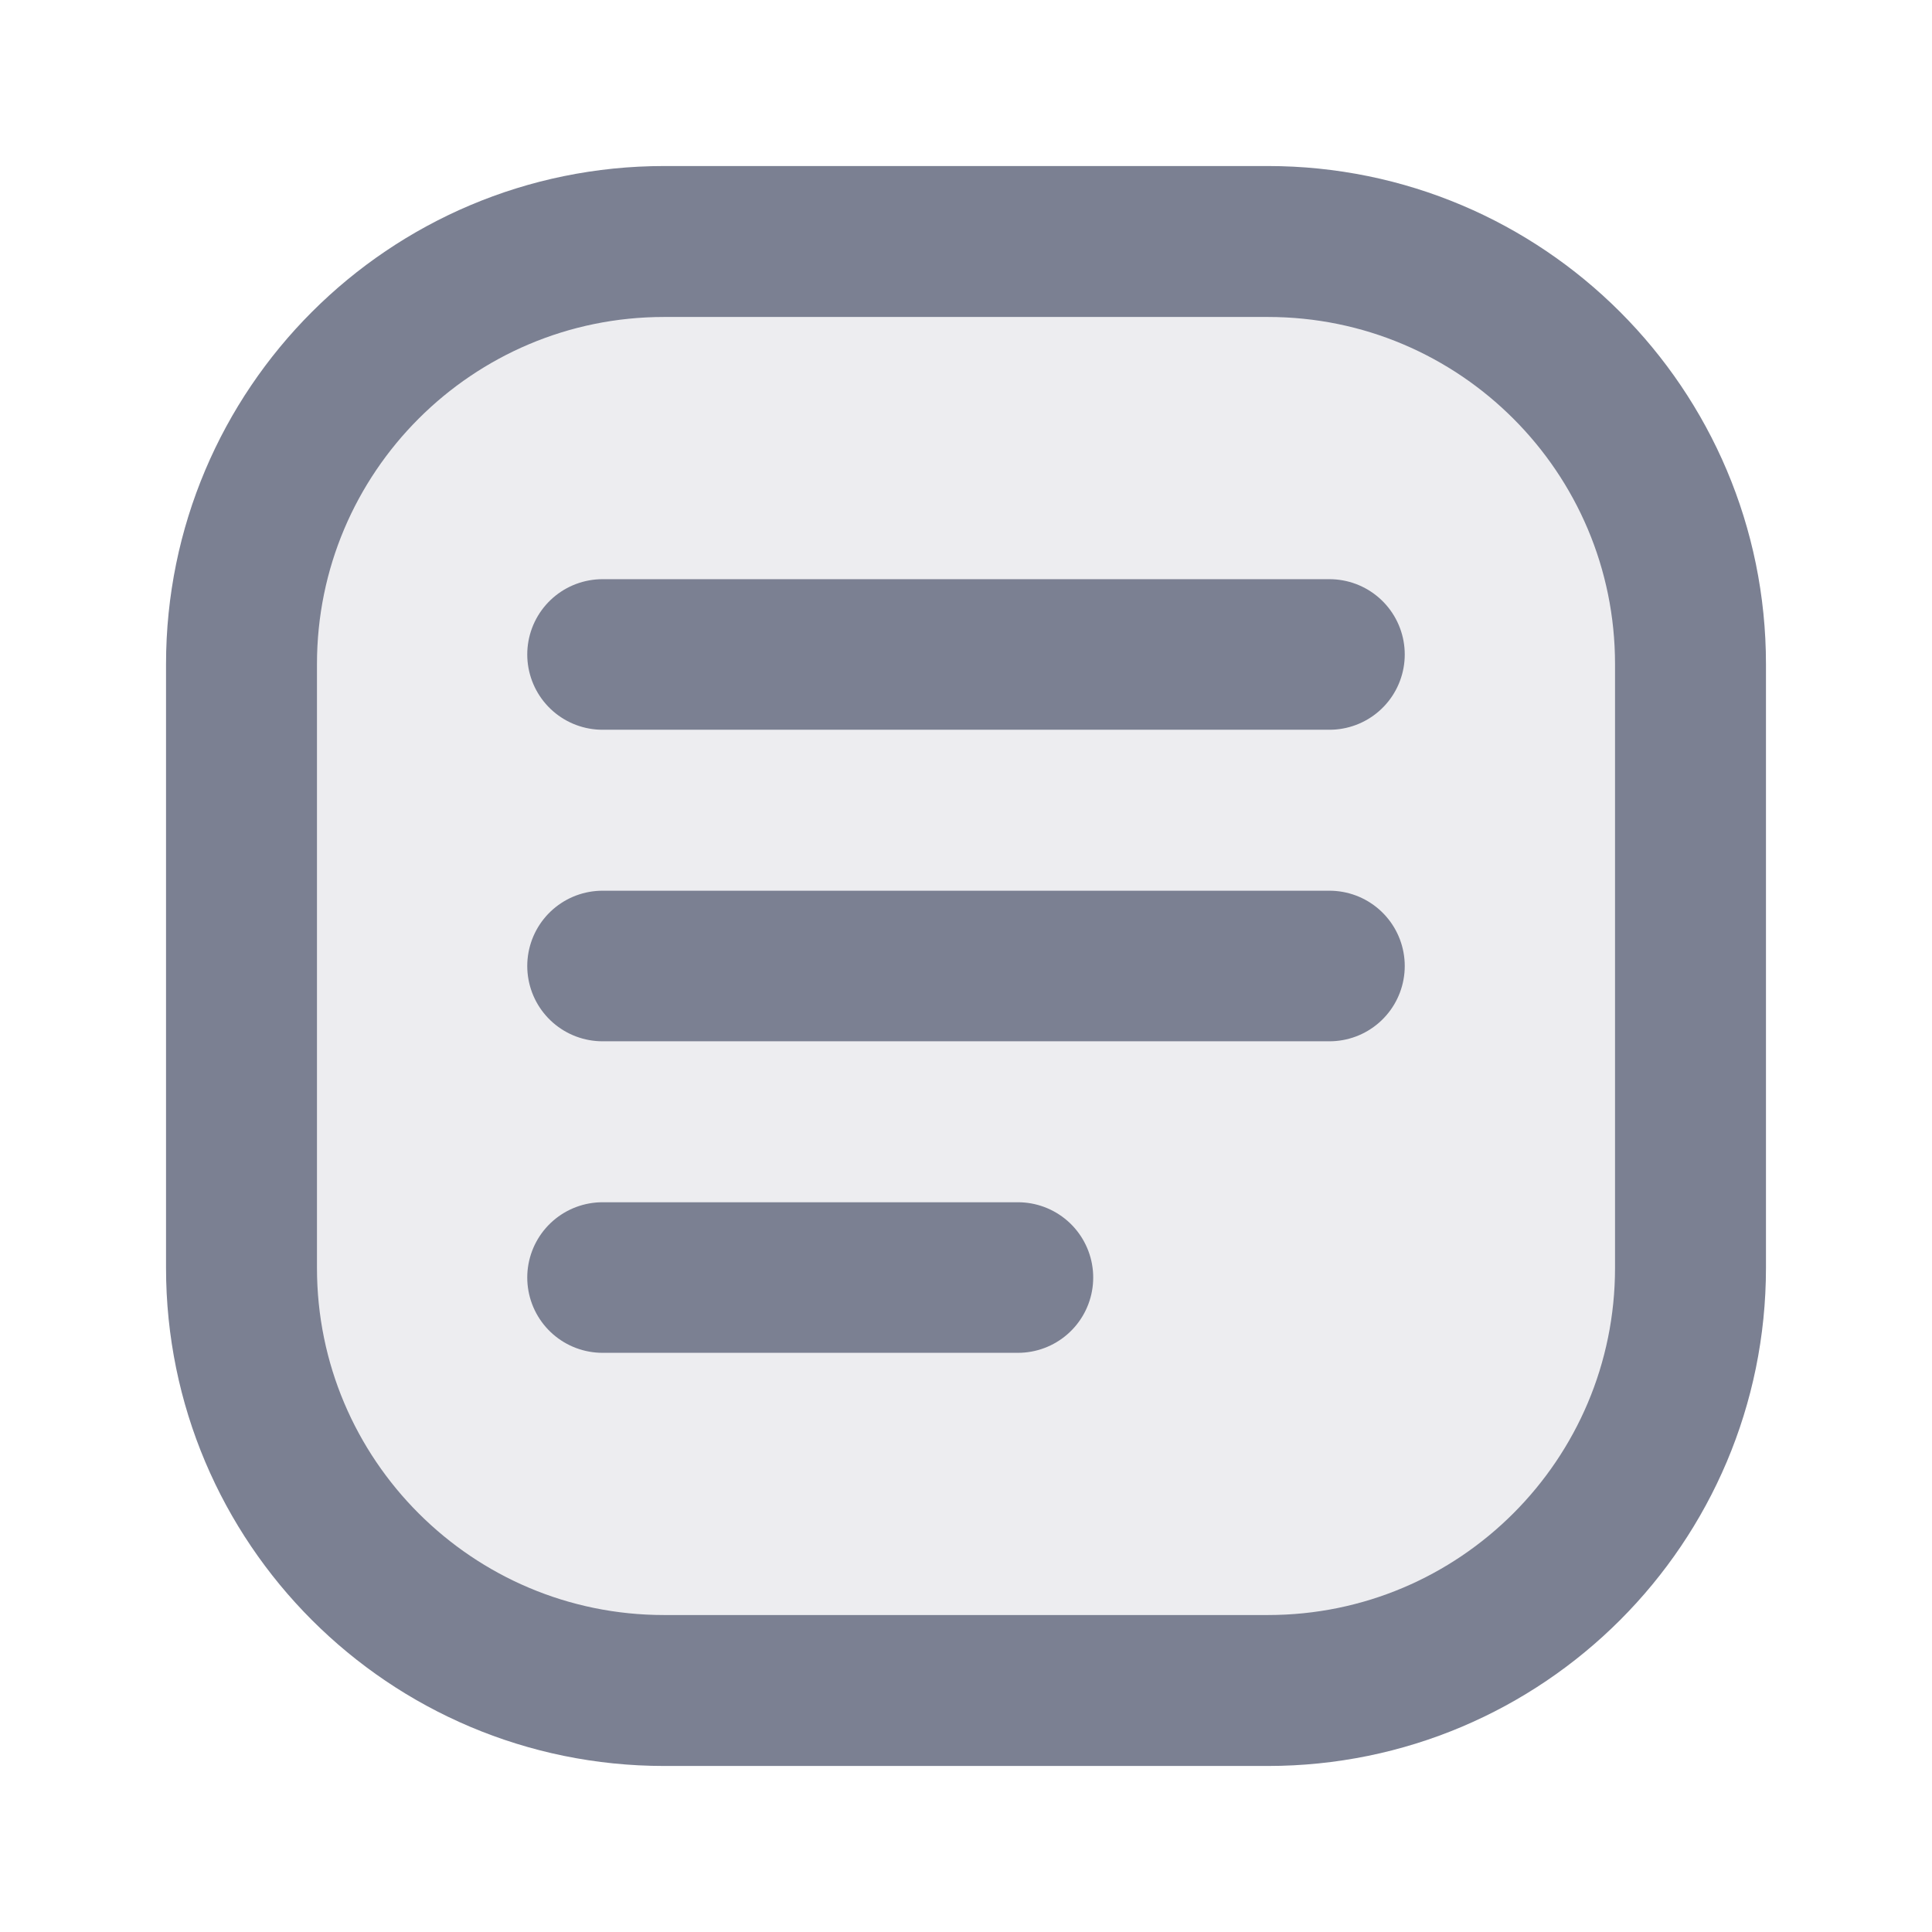
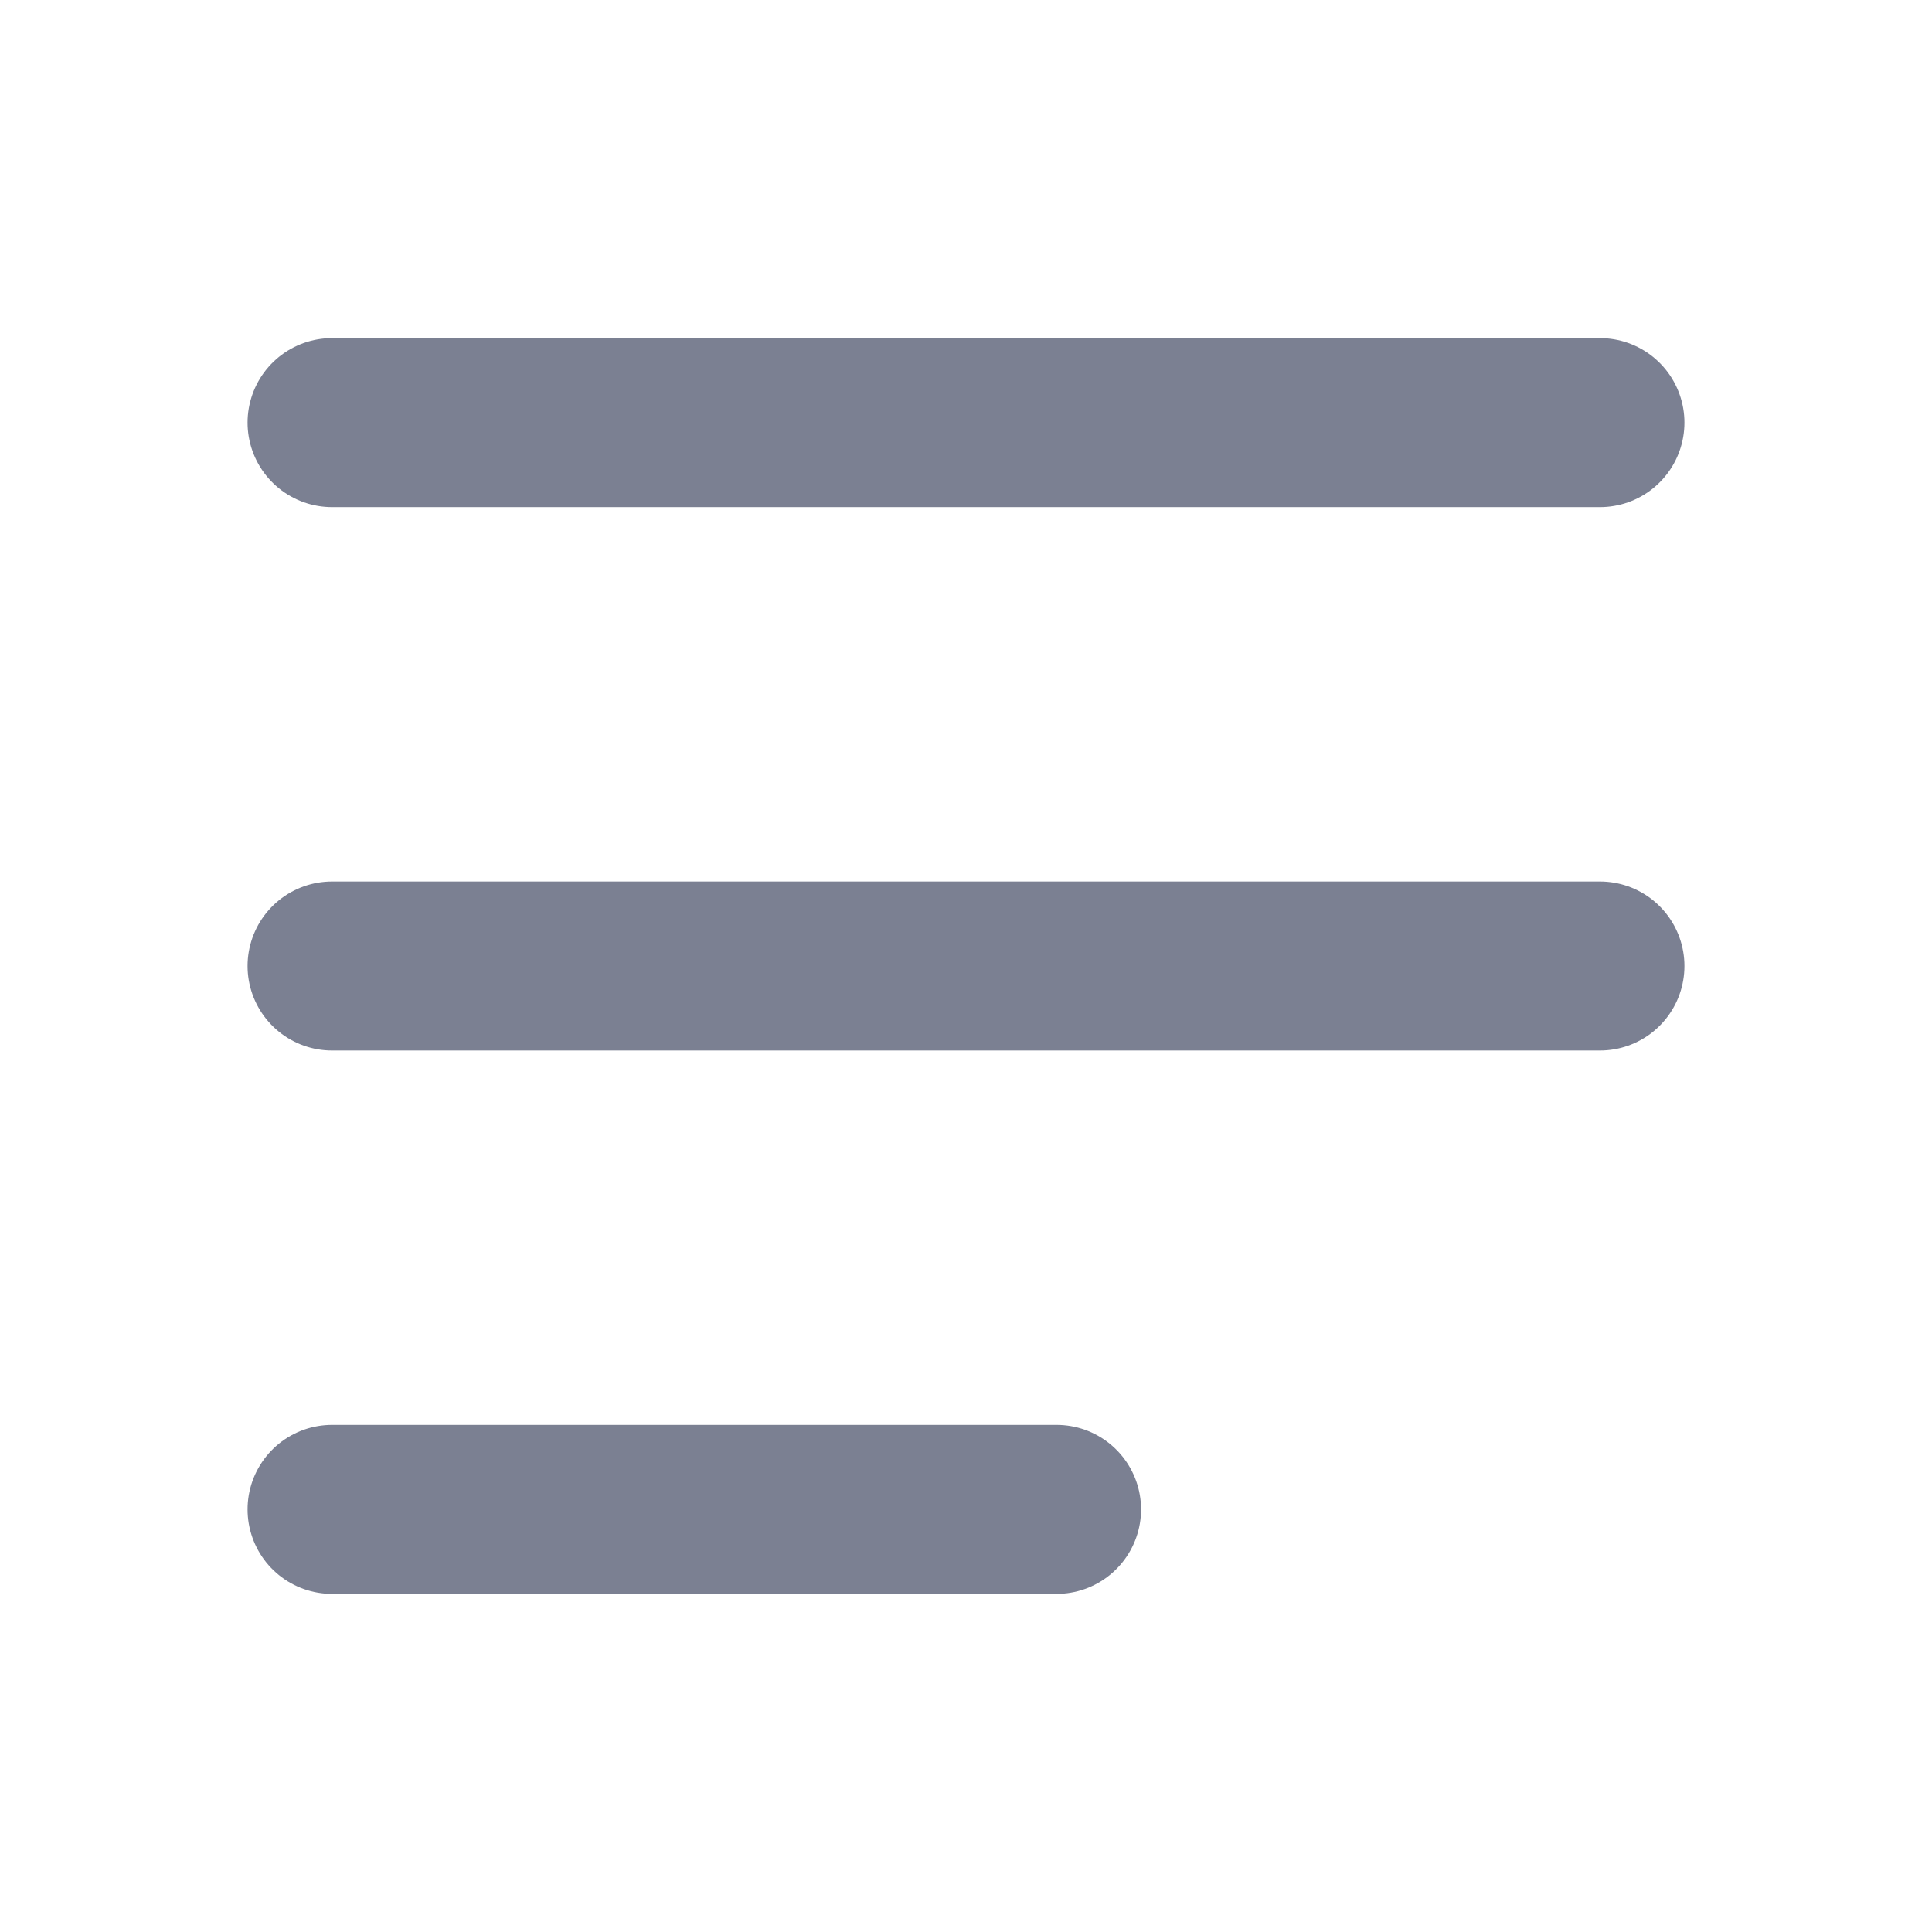
<svg xmlns="http://www.w3.org/2000/svg" width="16" height="16" viewBox="0 0 16 16">
  <g fill="none" stroke="#7b8092" stroke-width="1.25" stroke-linecap="round" stroke-linejoin="round">
-     <rect x="2" y="2" width="12" height="12" rx="3.5" fill="#7b8092" fill-opacity="0.14" />
-     <g transform="translate(8 8) scale(.86) translate(-8 -8)" stroke-width="1.45">
+     <g transform="translate(8 8) scale(1.5) translate(-8 -8)" stroke-width="0.933">
      <path d="M4.5 5h7M4.5 8h7M4.5 11h4" />
    </g>
  </g>
</svg>
